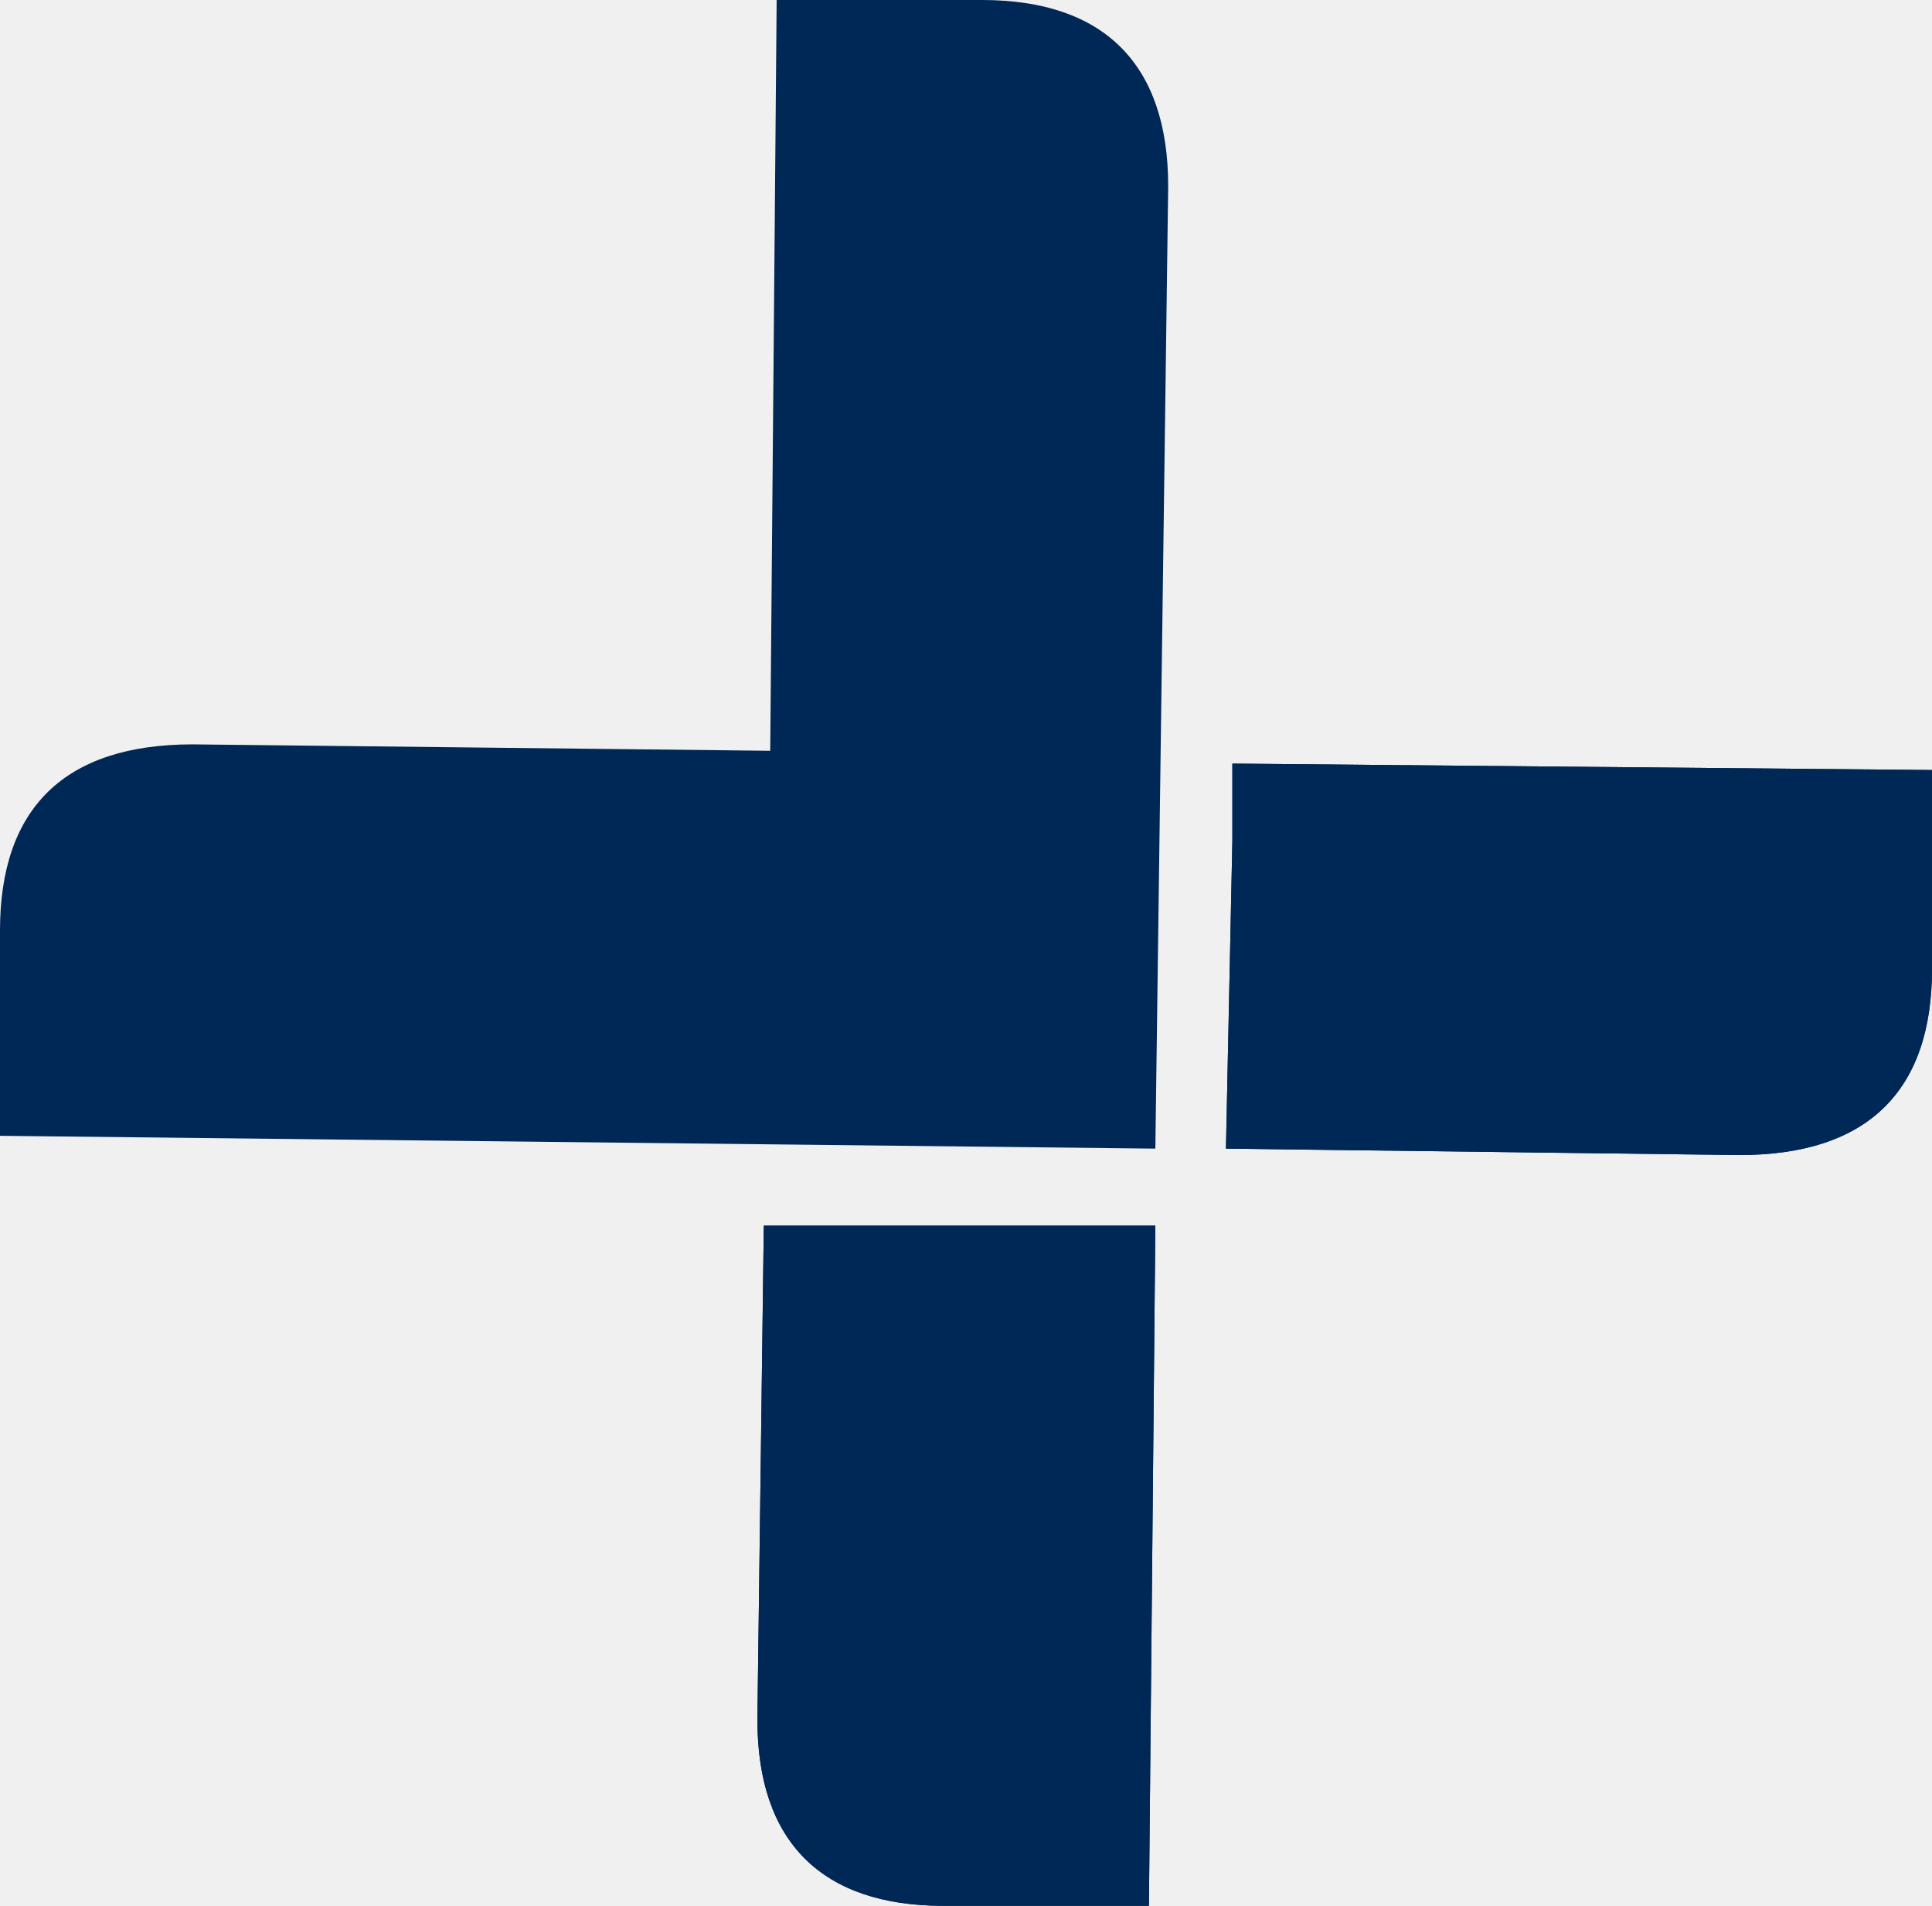
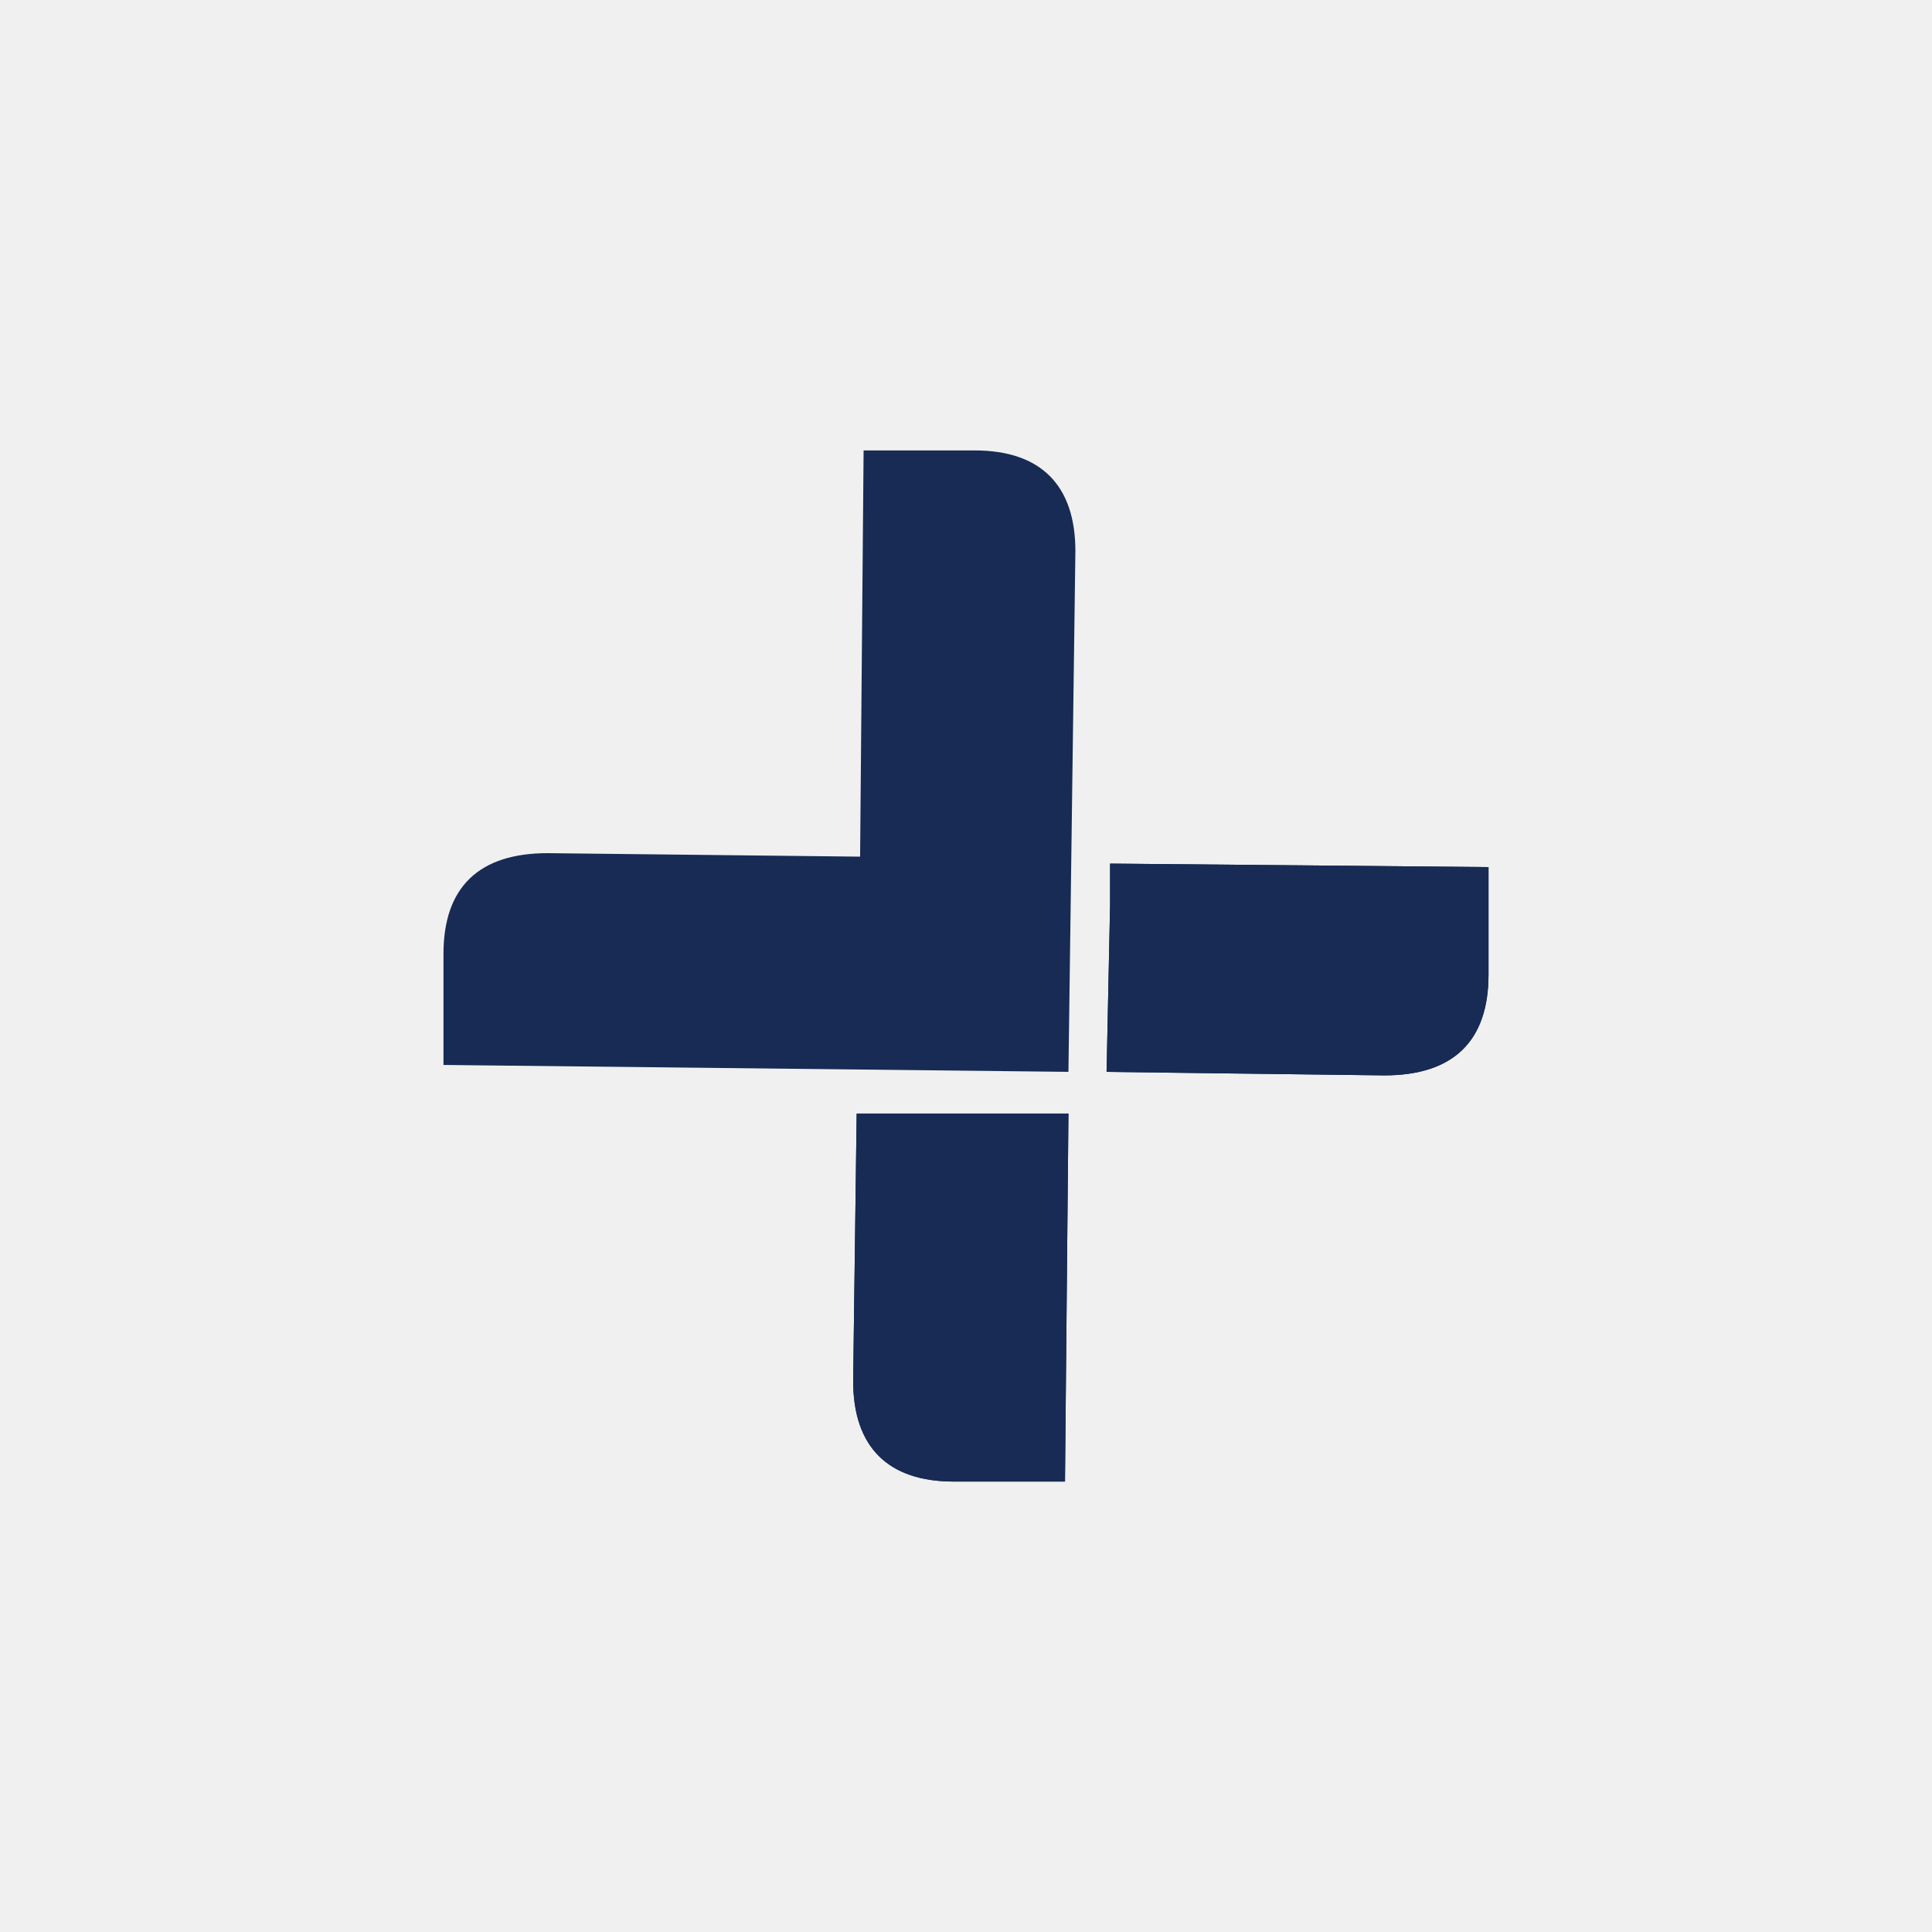
- <svg xmlns="http://www.w3.org/2000/svg" version="1.1" id="Capa_1" x="0px" y="0px" viewBox="0 0 30.1 29.7" style="enable-background:new 0 0 30.1 29.7;" xml:space="preserve">
-   <style type="text/css">
- 	.st0{opacity:0.3;}
- 	.st1{clip-path:url(#SVGID_2_);}
- 	.st2{fill:#E1E5E8;}
- 	.st3{fill:#FF8300;}
- 	.st4{fill:#002856;}
- 	.st5{fill:#00B3E3;}
- 	.st6{fill:none;stroke:#002856;stroke-width:5;stroke-miterlimit:10;}
- 	.st7{clip-path:url(#SVGID_4_);fill:#FFFFFF;}
- 	.st8{clip-path:url(#SVGID_4_);}
- 	.st9{opacity:0.4;}
- 	.st10{fill:none;}
- 	.st11{fill:#01A8D8;}
- 	.st12{fill:#A7A9AC;}
- 	.st13{fill:#FFFFFF;}
- 	.st14{clip-path:url(#SVGID_6_);fill:url(#SVGID_7_);}
- 	.st15{clip-path:url(#SVGID_6_);fill:url(#SVGID_8_);}
- 	.st16{clip-path:url(#SVGID_6_);}
- 	.st17{fill:#F69320;}
- 	.st18{fill:#07BCE4;}
- 	.st19{fill:#F89828;}
- 	.st20{fill-rule:evenodd;clip-rule:evenodd;fill:#002856;}
- 	.st21{fill:#676767;}
- 	.st22{fill:#F47621;}
- 	.st23{fill-rule:evenodd;clip-rule:evenodd;fill:#FFFFFF;stroke:#002856;stroke-miterlimit:10;}
- 	.st24{clip-path:url(#SVGID_12_);fill:#FFFFFF;}
- 	.st25{clip-path:url(#SVGID_18_);fill:#FFFFFF;}
- 	.st26{clip-path:url(#SVGID_22_);fill:#FFFFFF;}
- 	.st27{clip-path:url(#SVGID_24_);fill:#FFFFFF;}
- 	.st28{clip-path:url(#SVGID_26_);fill-rule:evenodd;clip-rule:evenodd;fill:#FFFFFF;}
- 	.st29{clip-path:url(#SVGID_28_);}
- 	.st30{opacity:0.9;}
- 	.st31{fill:#17415E;}
- </style>
+ <svg xmlns="http://www.w3.org/2000/svg" version="1.1" id="Layer_1" x="0px" y="0px" width="42px" height="42px" viewBox="0 0 42 42" enable-background="new 0 0 42 42" xml:space="preserve">
  <g>
    <g>
      <g>
-         <path class="st4" d="M0,17.7l0-3.2c0-1.9,1-2.9,3-2.9l9,0.1L12.1,0l3.2,0c1.9,0,2.9,1,2.9,2.9l-0.2,15L0,17.7L0,17.7z" />
+         <path fill="#172B54" d="M9.641,23.151v-2.415c0-1.435,0.755-2.189,2.264-2.189l6.793,0.076l0.076-8.831h2.415     c1.435,0,2.189,0.755,2.189,2.188l-0.151,11.321L9.641,23.151L9.641,23.151z" />
      </g>
-       <path class="st20" d="M18,19.1l-0.1,10.6l-3.2,0c-1.9,0-2.9-1-2.9-2.9l0.1-7.7l1.1,0L18,19.1L18,19.1z M30.1,12l0,3.1    c0,1.9-1,2.9-3,2.9l-8-0.1l0.1-4.8l0-1.2L30.1,12L30.1,12z" />
+       <path fill="#172B54" d="M23.227,24.207l-0.075,8.001h-2.416c-1.434,0-2.189-0.754-2.189-2.188l0.076-5.812h0.83H23.227    L23.227,24.207z M32.359,18.85v2.339c0,1.435-0.755,2.189-2.264,2.189l-6.039-0.076l0.076-3.622v-0.906L32.359,18.85L32.359,18.85    z" />
      <g>
-         <path class="st4" d="M18,19.1l-0.1,10.6l-3.2,0c-1.9,0-2.9-1-2.9-2.9l0.1-7.7l1.1,0L18,19.1L18,19.1z" />
+         <path fill="#172B54" d="M23.227,24.207l-0.075,8.001h-2.416c-1.434,0-2.189-0.754-2.189-2.188l0.076-5.812h0.83H23.227     L23.227,24.207z" />
      </g>
      <g>
-         <path class="st4" d="M30.1,12l0,3.1c0,1.9-1,2.9-3,2.9l-8-0.1l0.1-4.8l0-1.2L30.1,12L30.1,12z" />
+         <path fill="#172B54" d="M32.359,18.85v2.339c0,1.435-0.755,2.189-2.264,2.189l-6.039-0.076l0.076-3.622v-0.906L32.359,18.85     L32.359,18.85z" />
      </g>
    </g>
  </g>
</svg>
